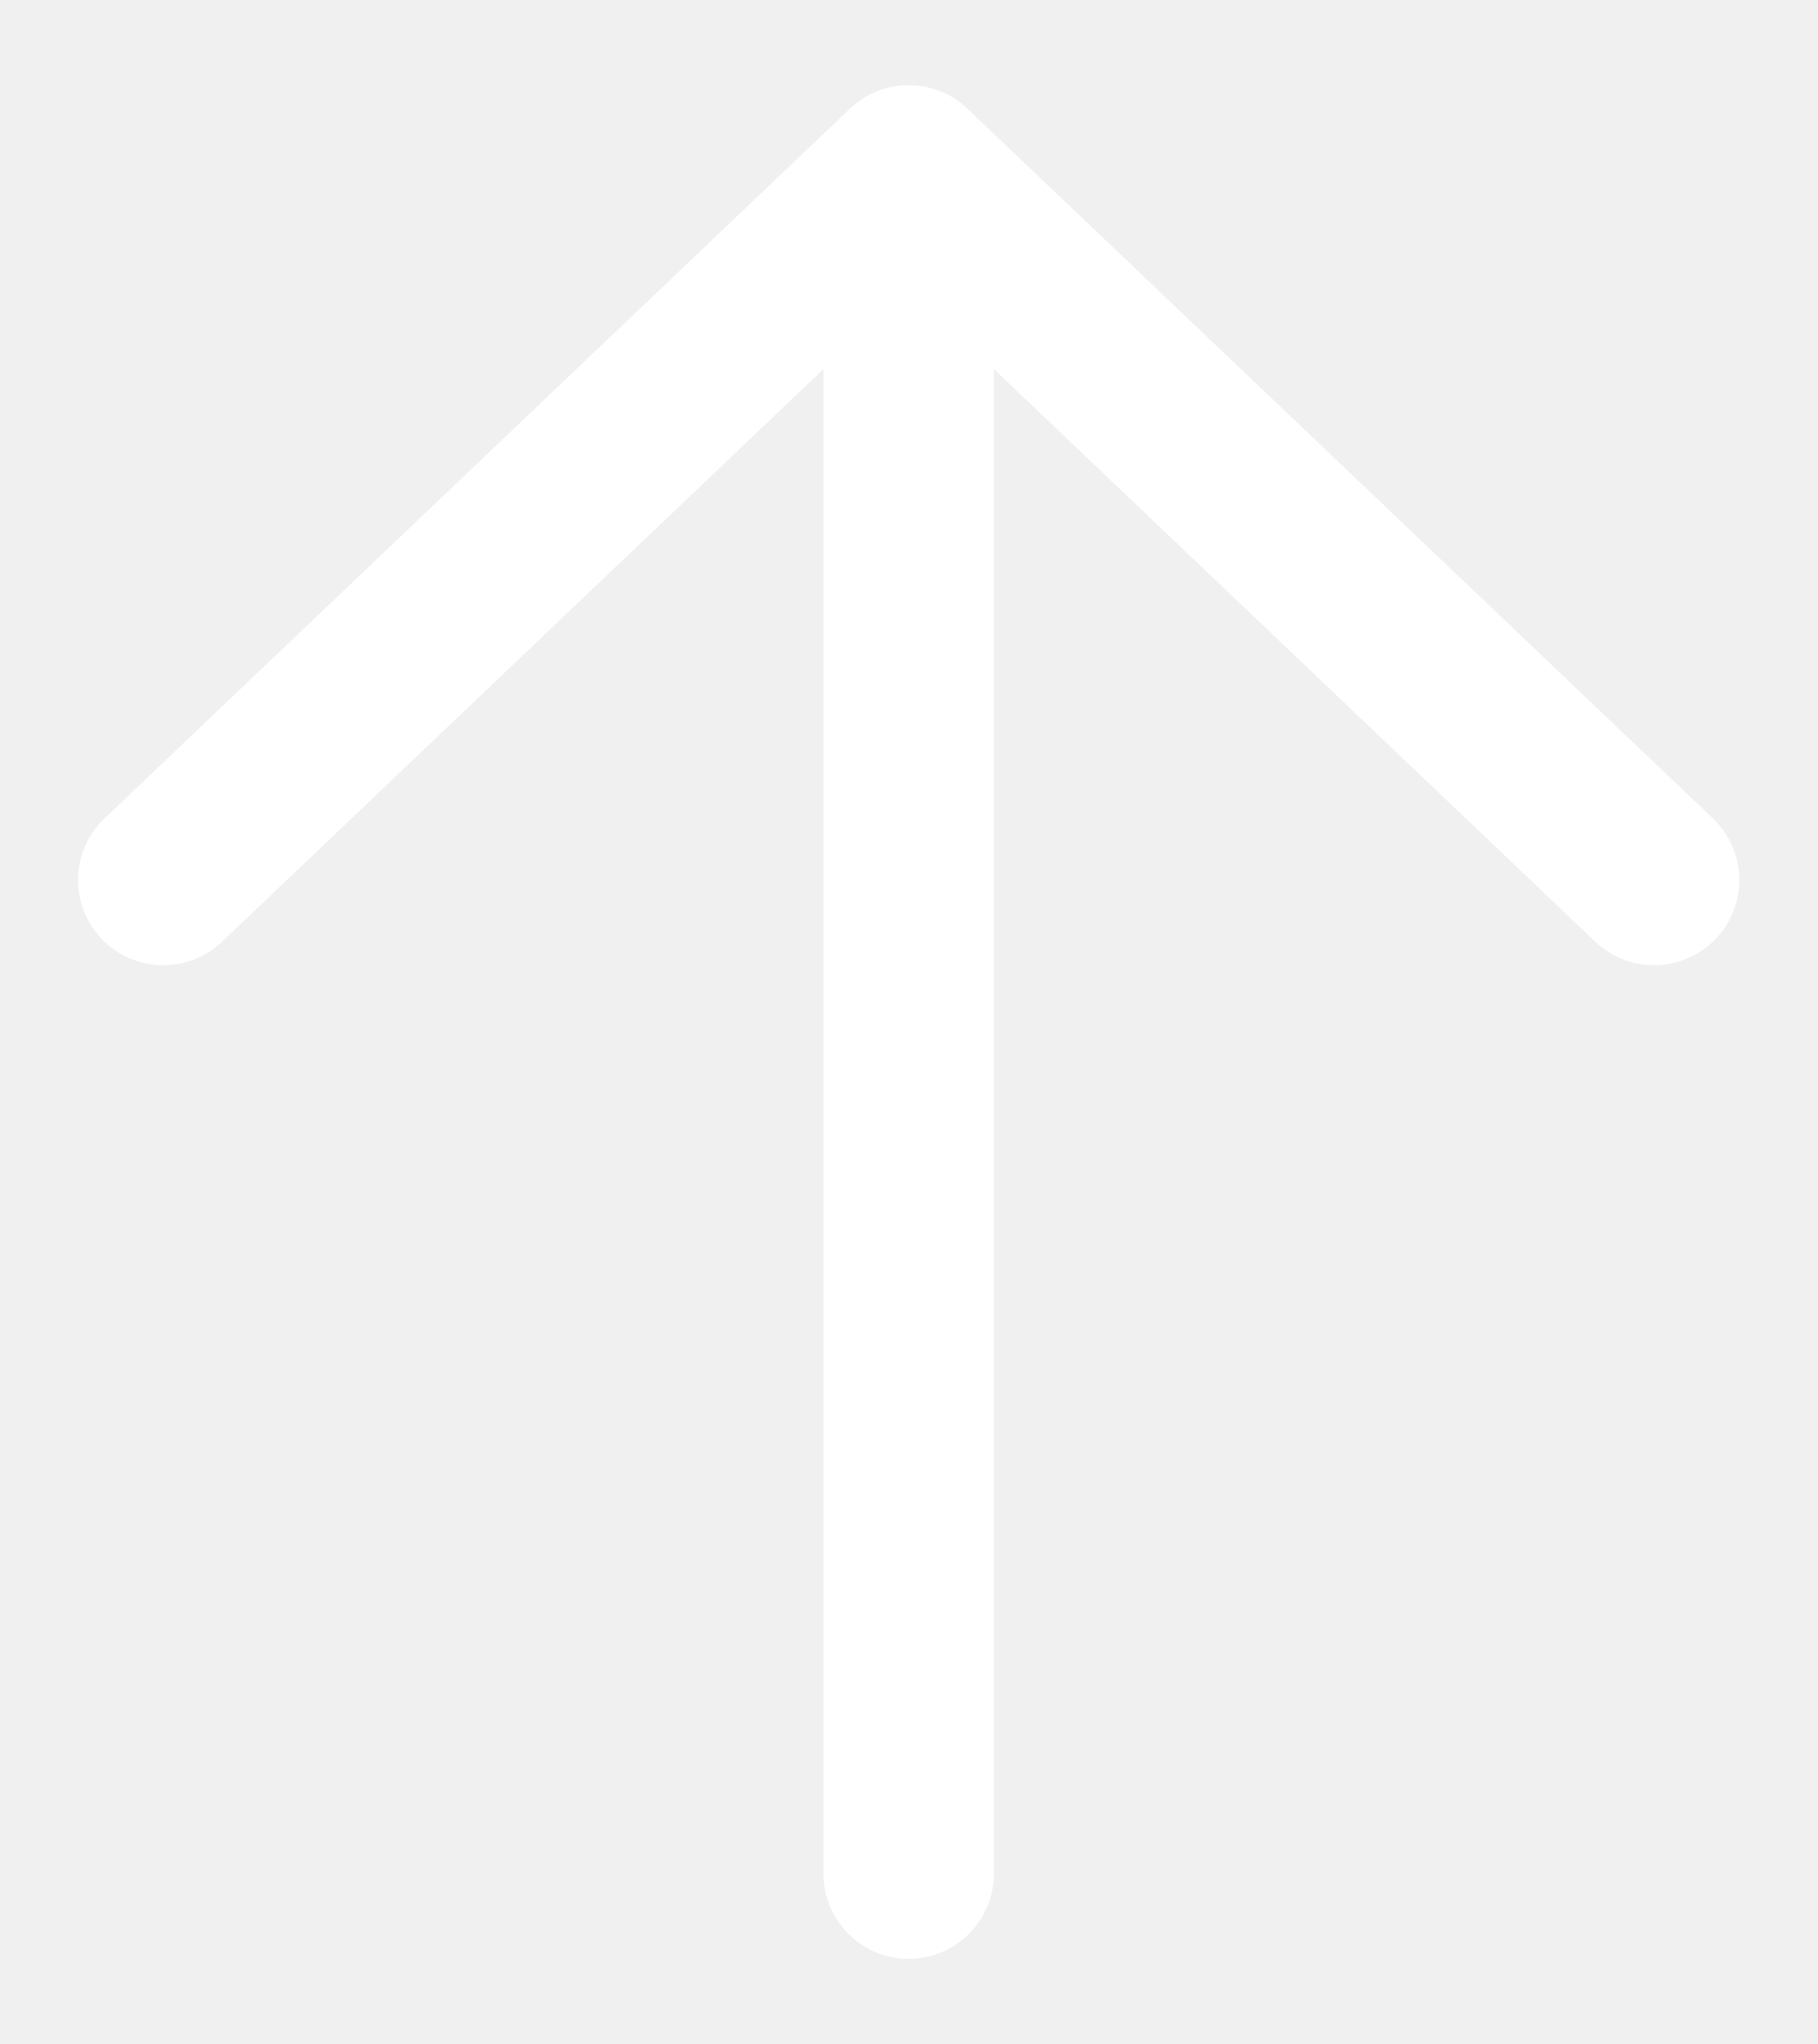
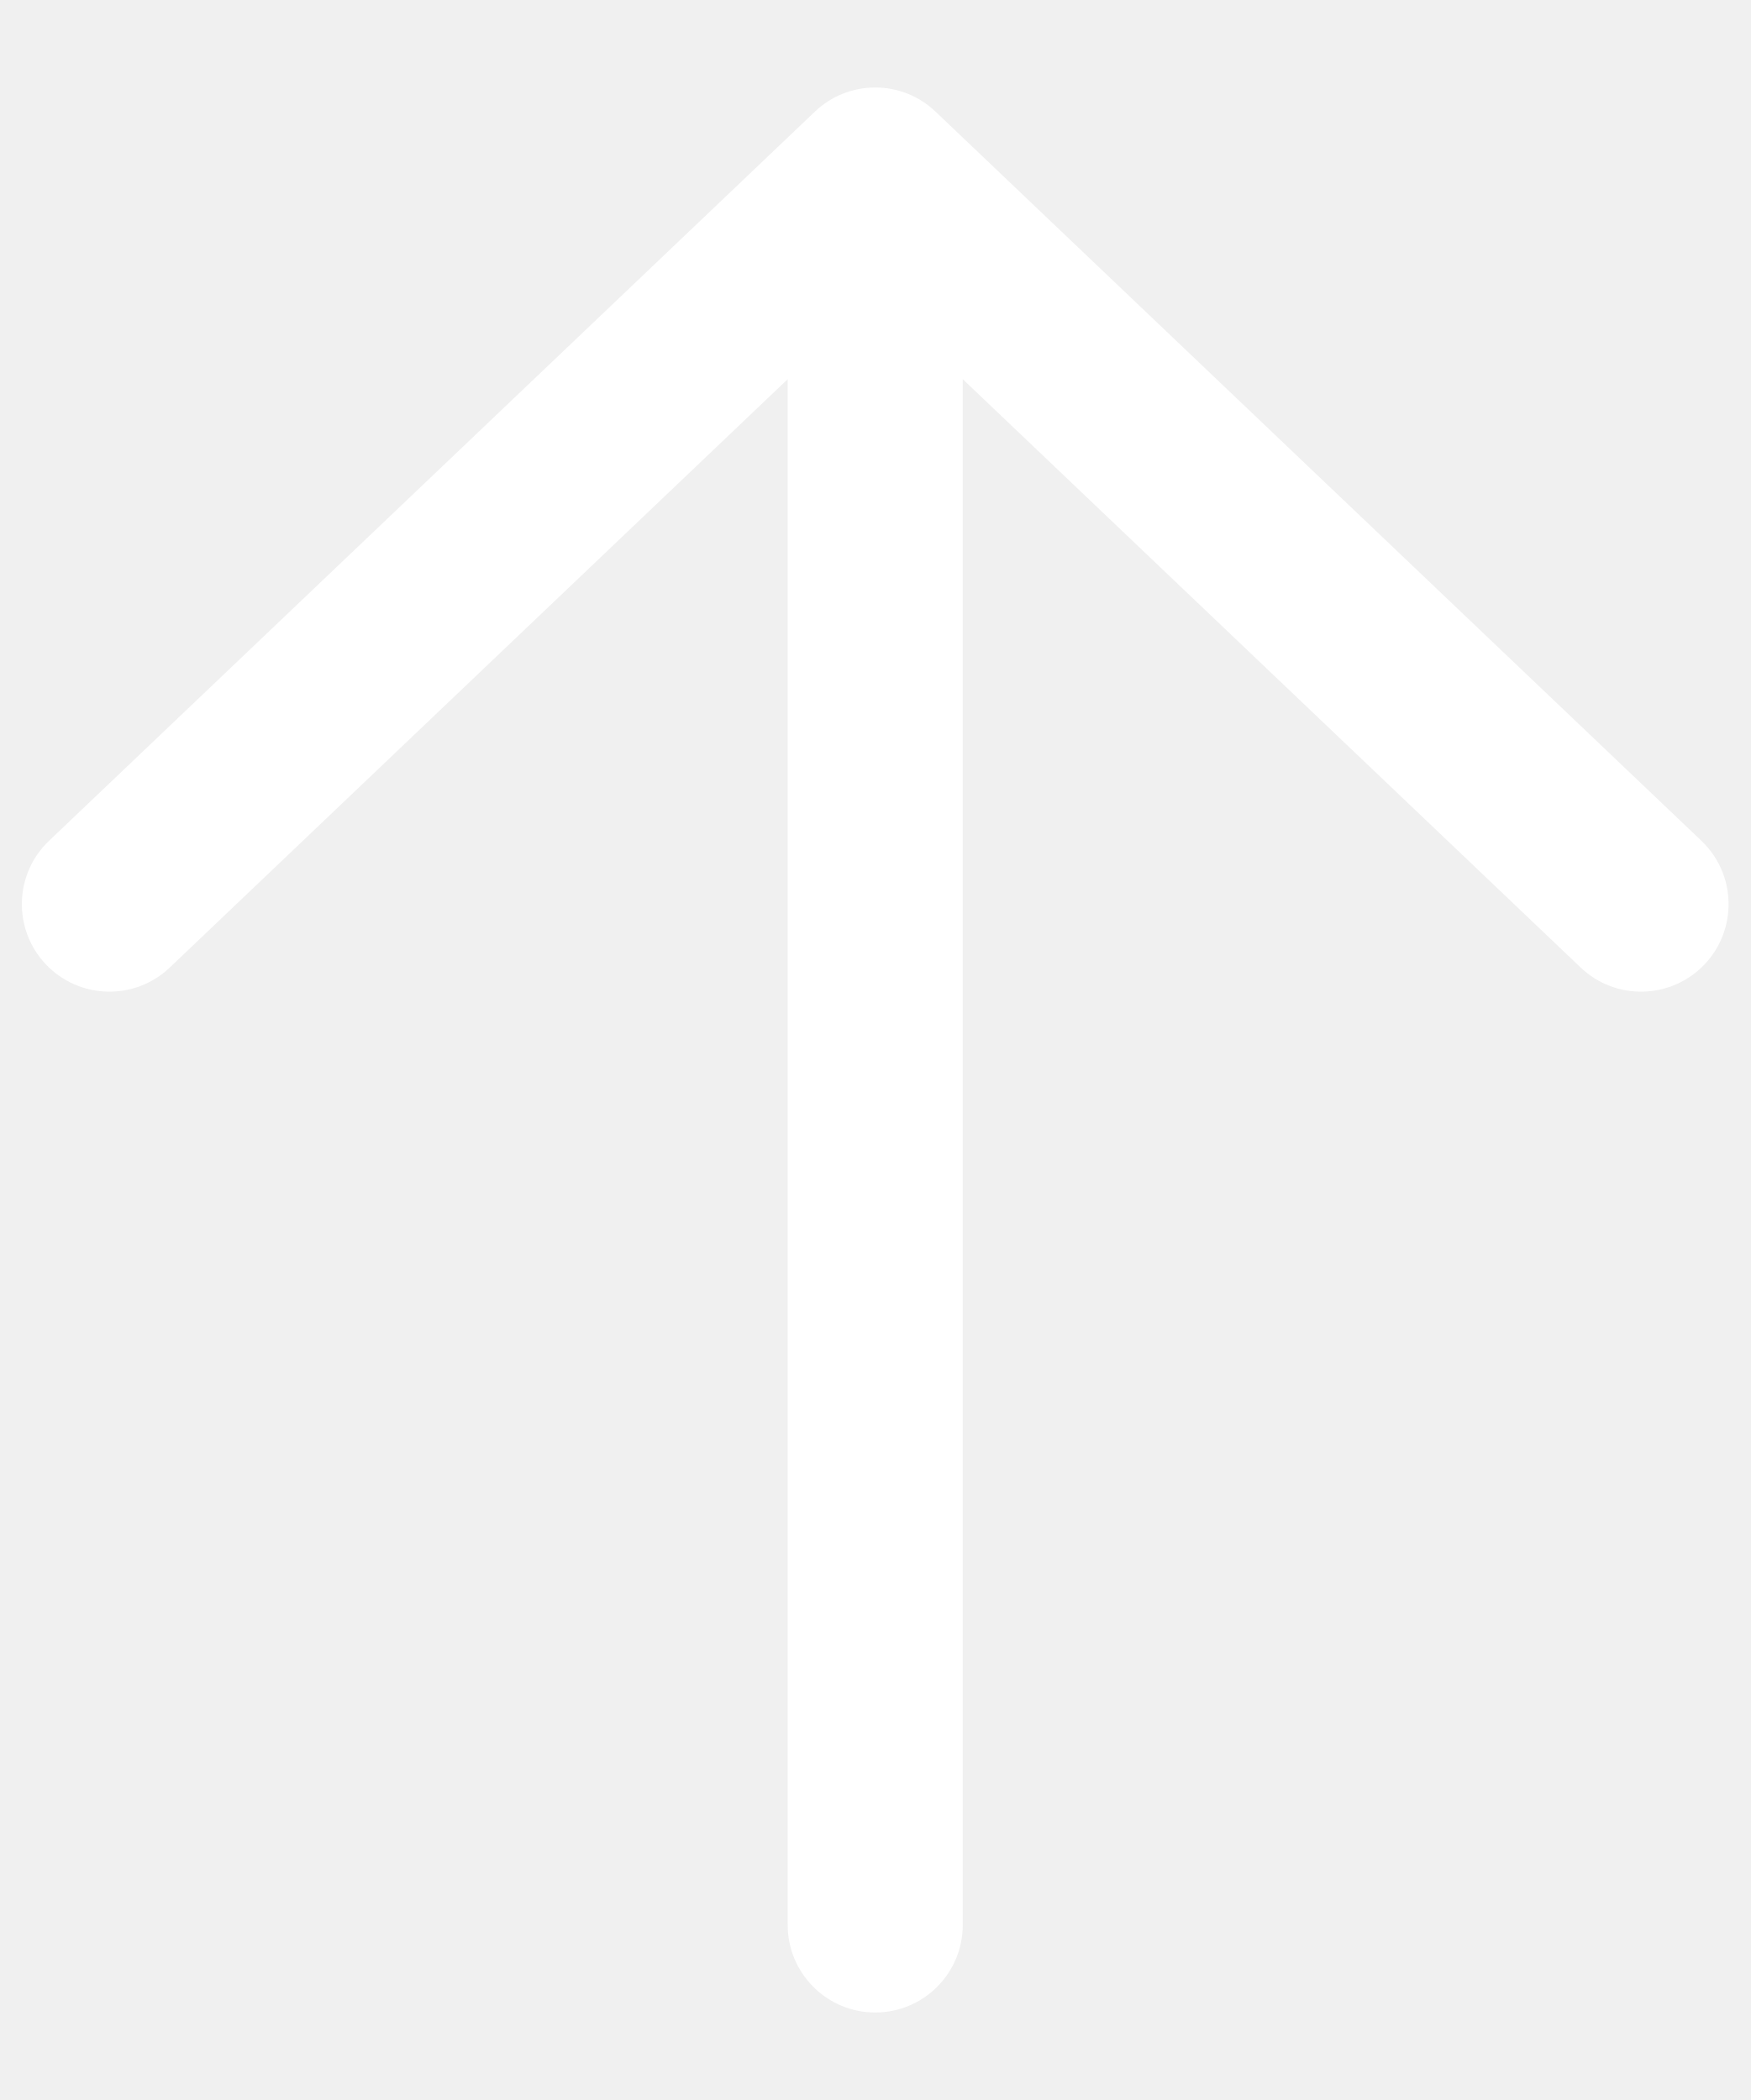
- <svg xmlns="http://www.w3.org/2000/svg" width="16" height="18" viewBox="0 0 16 18" fill="none">
-   <path fill-rule="evenodd" clip-rule="evenodd" d="M15.106 8.267C15.391 7.967 15.38 7.493 15.08 7.207L8.517 0.957C8.228 0.681 7.772 0.681 7.483 0.957L0.92 7.207C0.62 7.493 0.609 7.967 0.894 8.267C1.18 8.567 1.655 8.579 1.955 8.293L7.25 3.25L7.25 16.5C7.25 16.914 7.586 17.25 8 17.25C8.414 17.25 8.75 16.914 8.75 16.5L8.75 3.25L14.045 8.293C14.345 8.579 14.82 8.567 15.106 8.267Z" fill="white" />
+ <svg xmlns="http://www.w3.org/2000/svg" width="15" height="18" viewBox="0 0 15 18" fill="none">
+   <path fill-rule="evenodd" clip-rule="evenodd" d="M14.606 8.267C14.891 7.967 14.88 7.493 14.58 7.207L8.017 0.957C7.728 0.681 7.272 0.681 6.983 0.957L0.42 7.207C0.12 7.493 0.109 7.967 0.394 8.267C0.68 8.567 1.155 8.579 1.455 8.293L6.75 3.25L6.75 16.5C6.75 16.914 7.086 17.25 7.5 17.25C7.914 17.25 8.25 16.914 8.25 16.5L8.25 3.25L13.545 8.293C13.845 8.579 14.32 8.567 14.606 8.267Z" fill="white" />
</svg>
